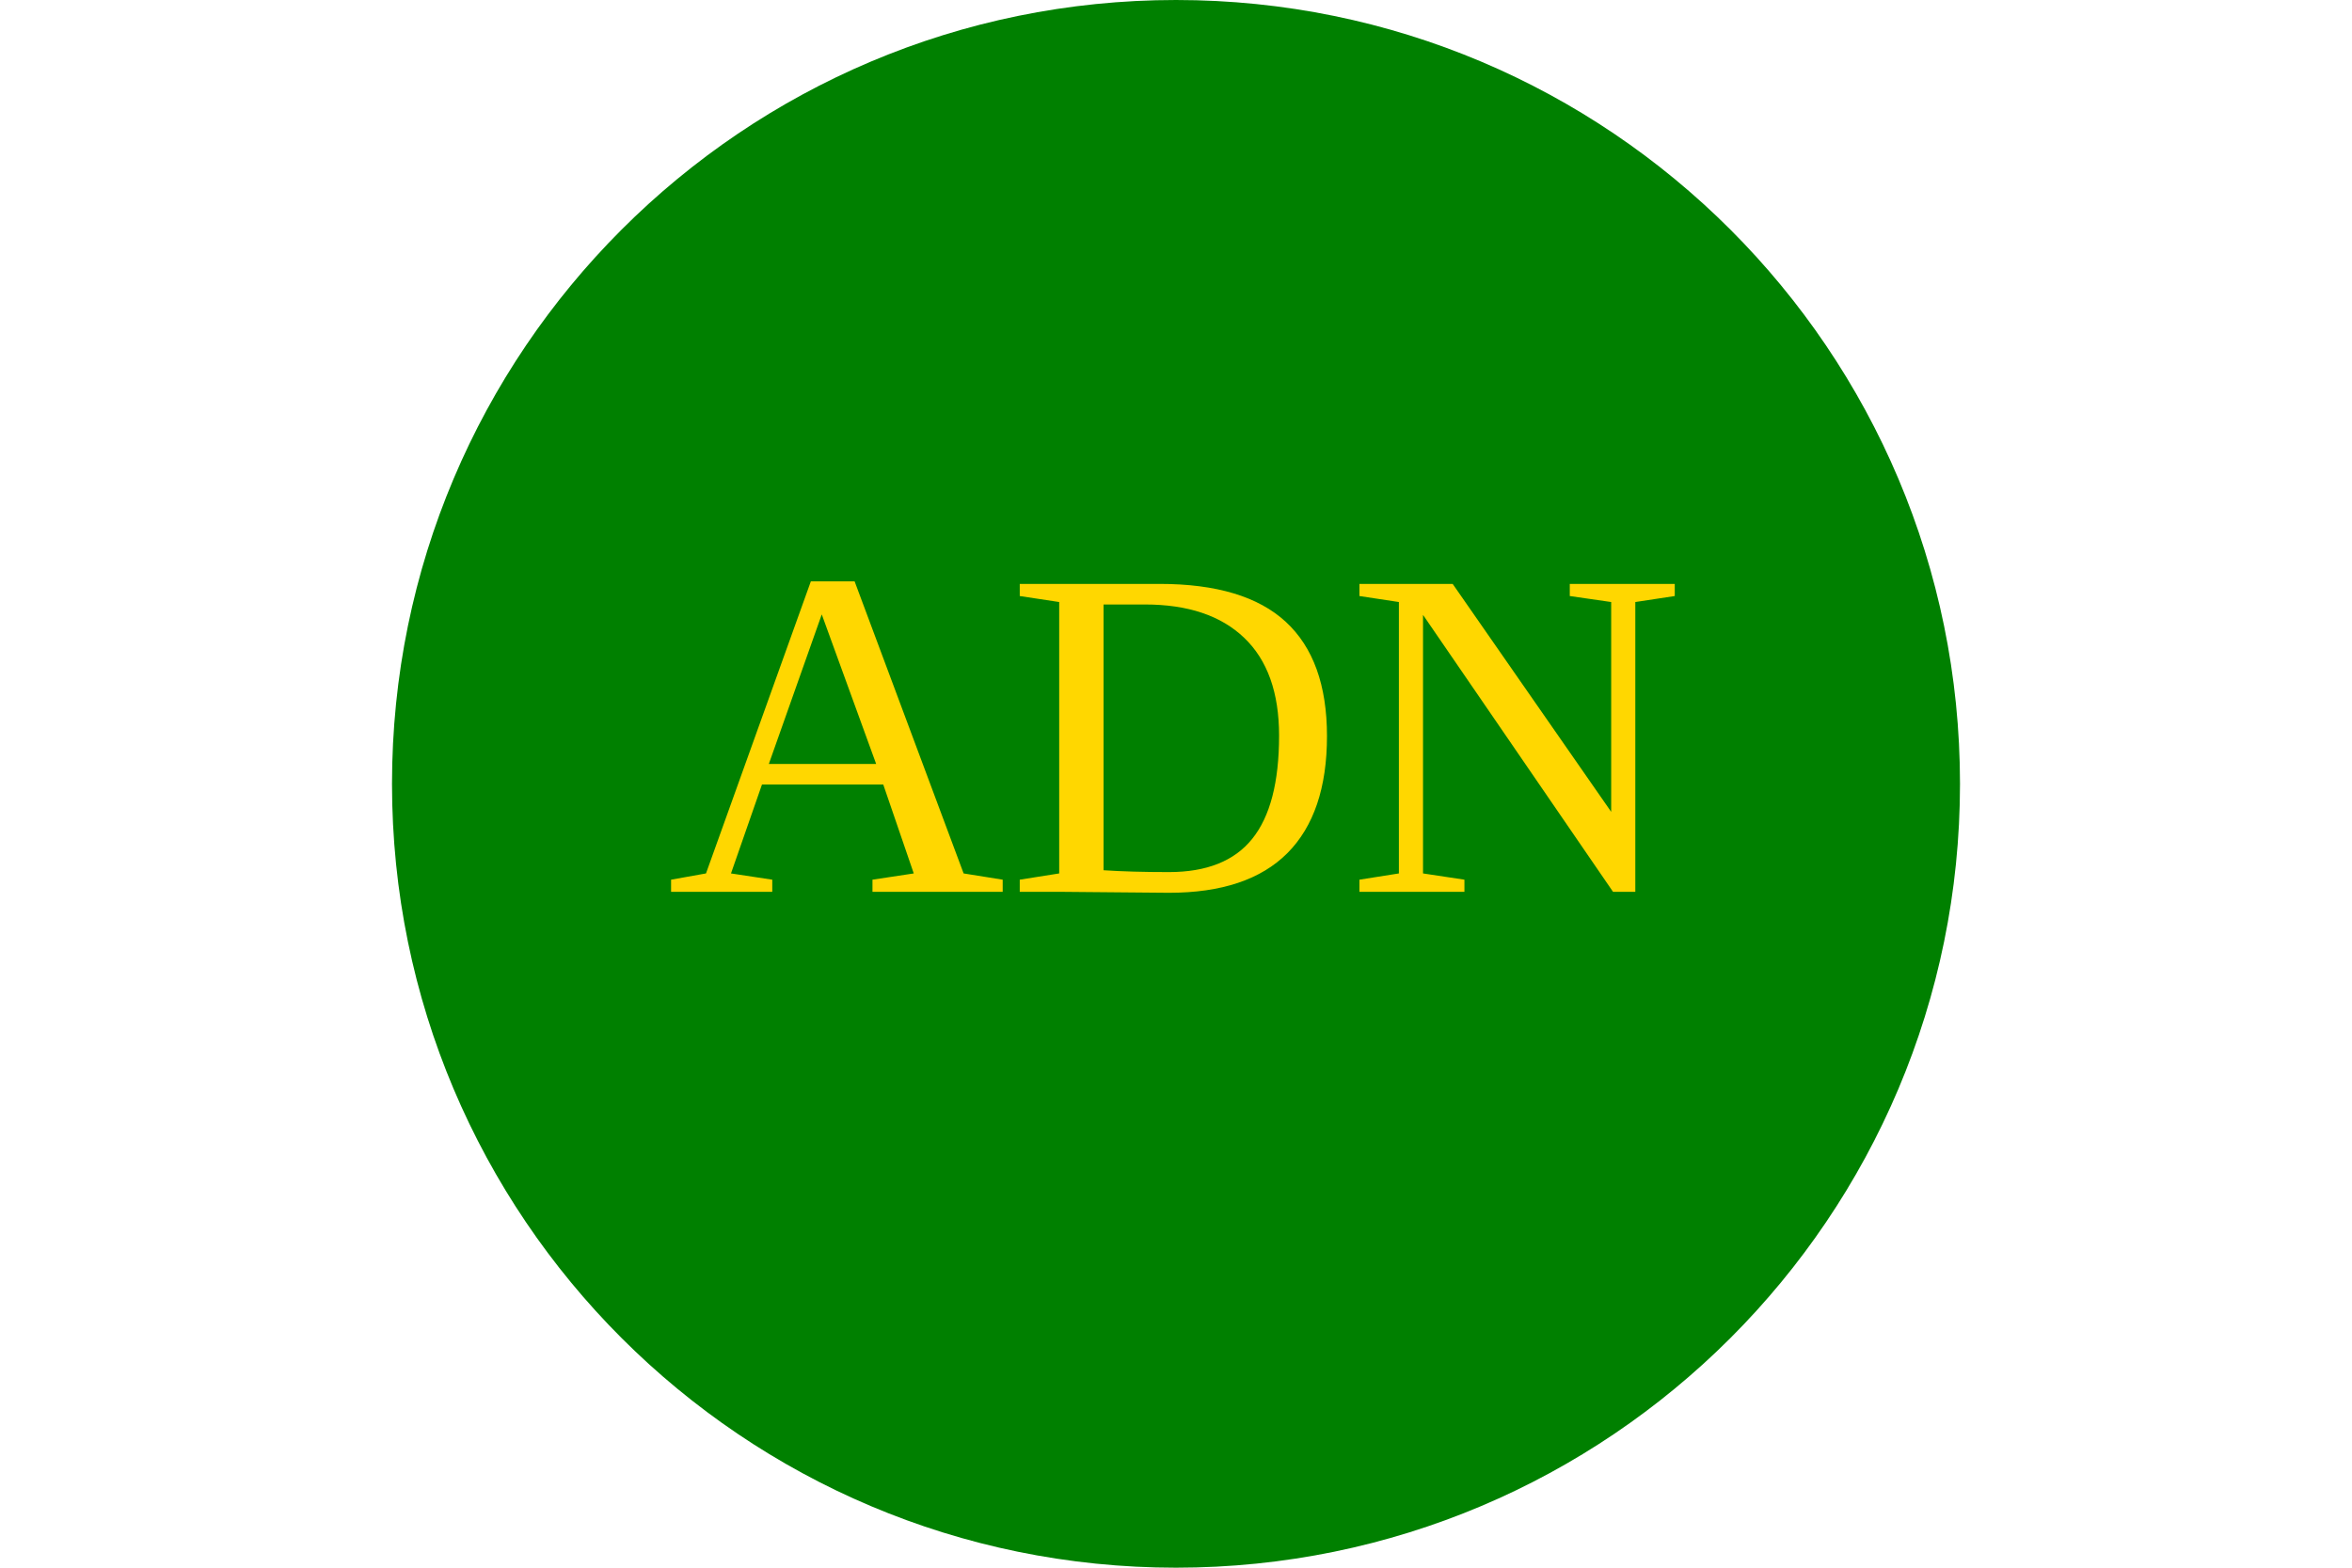
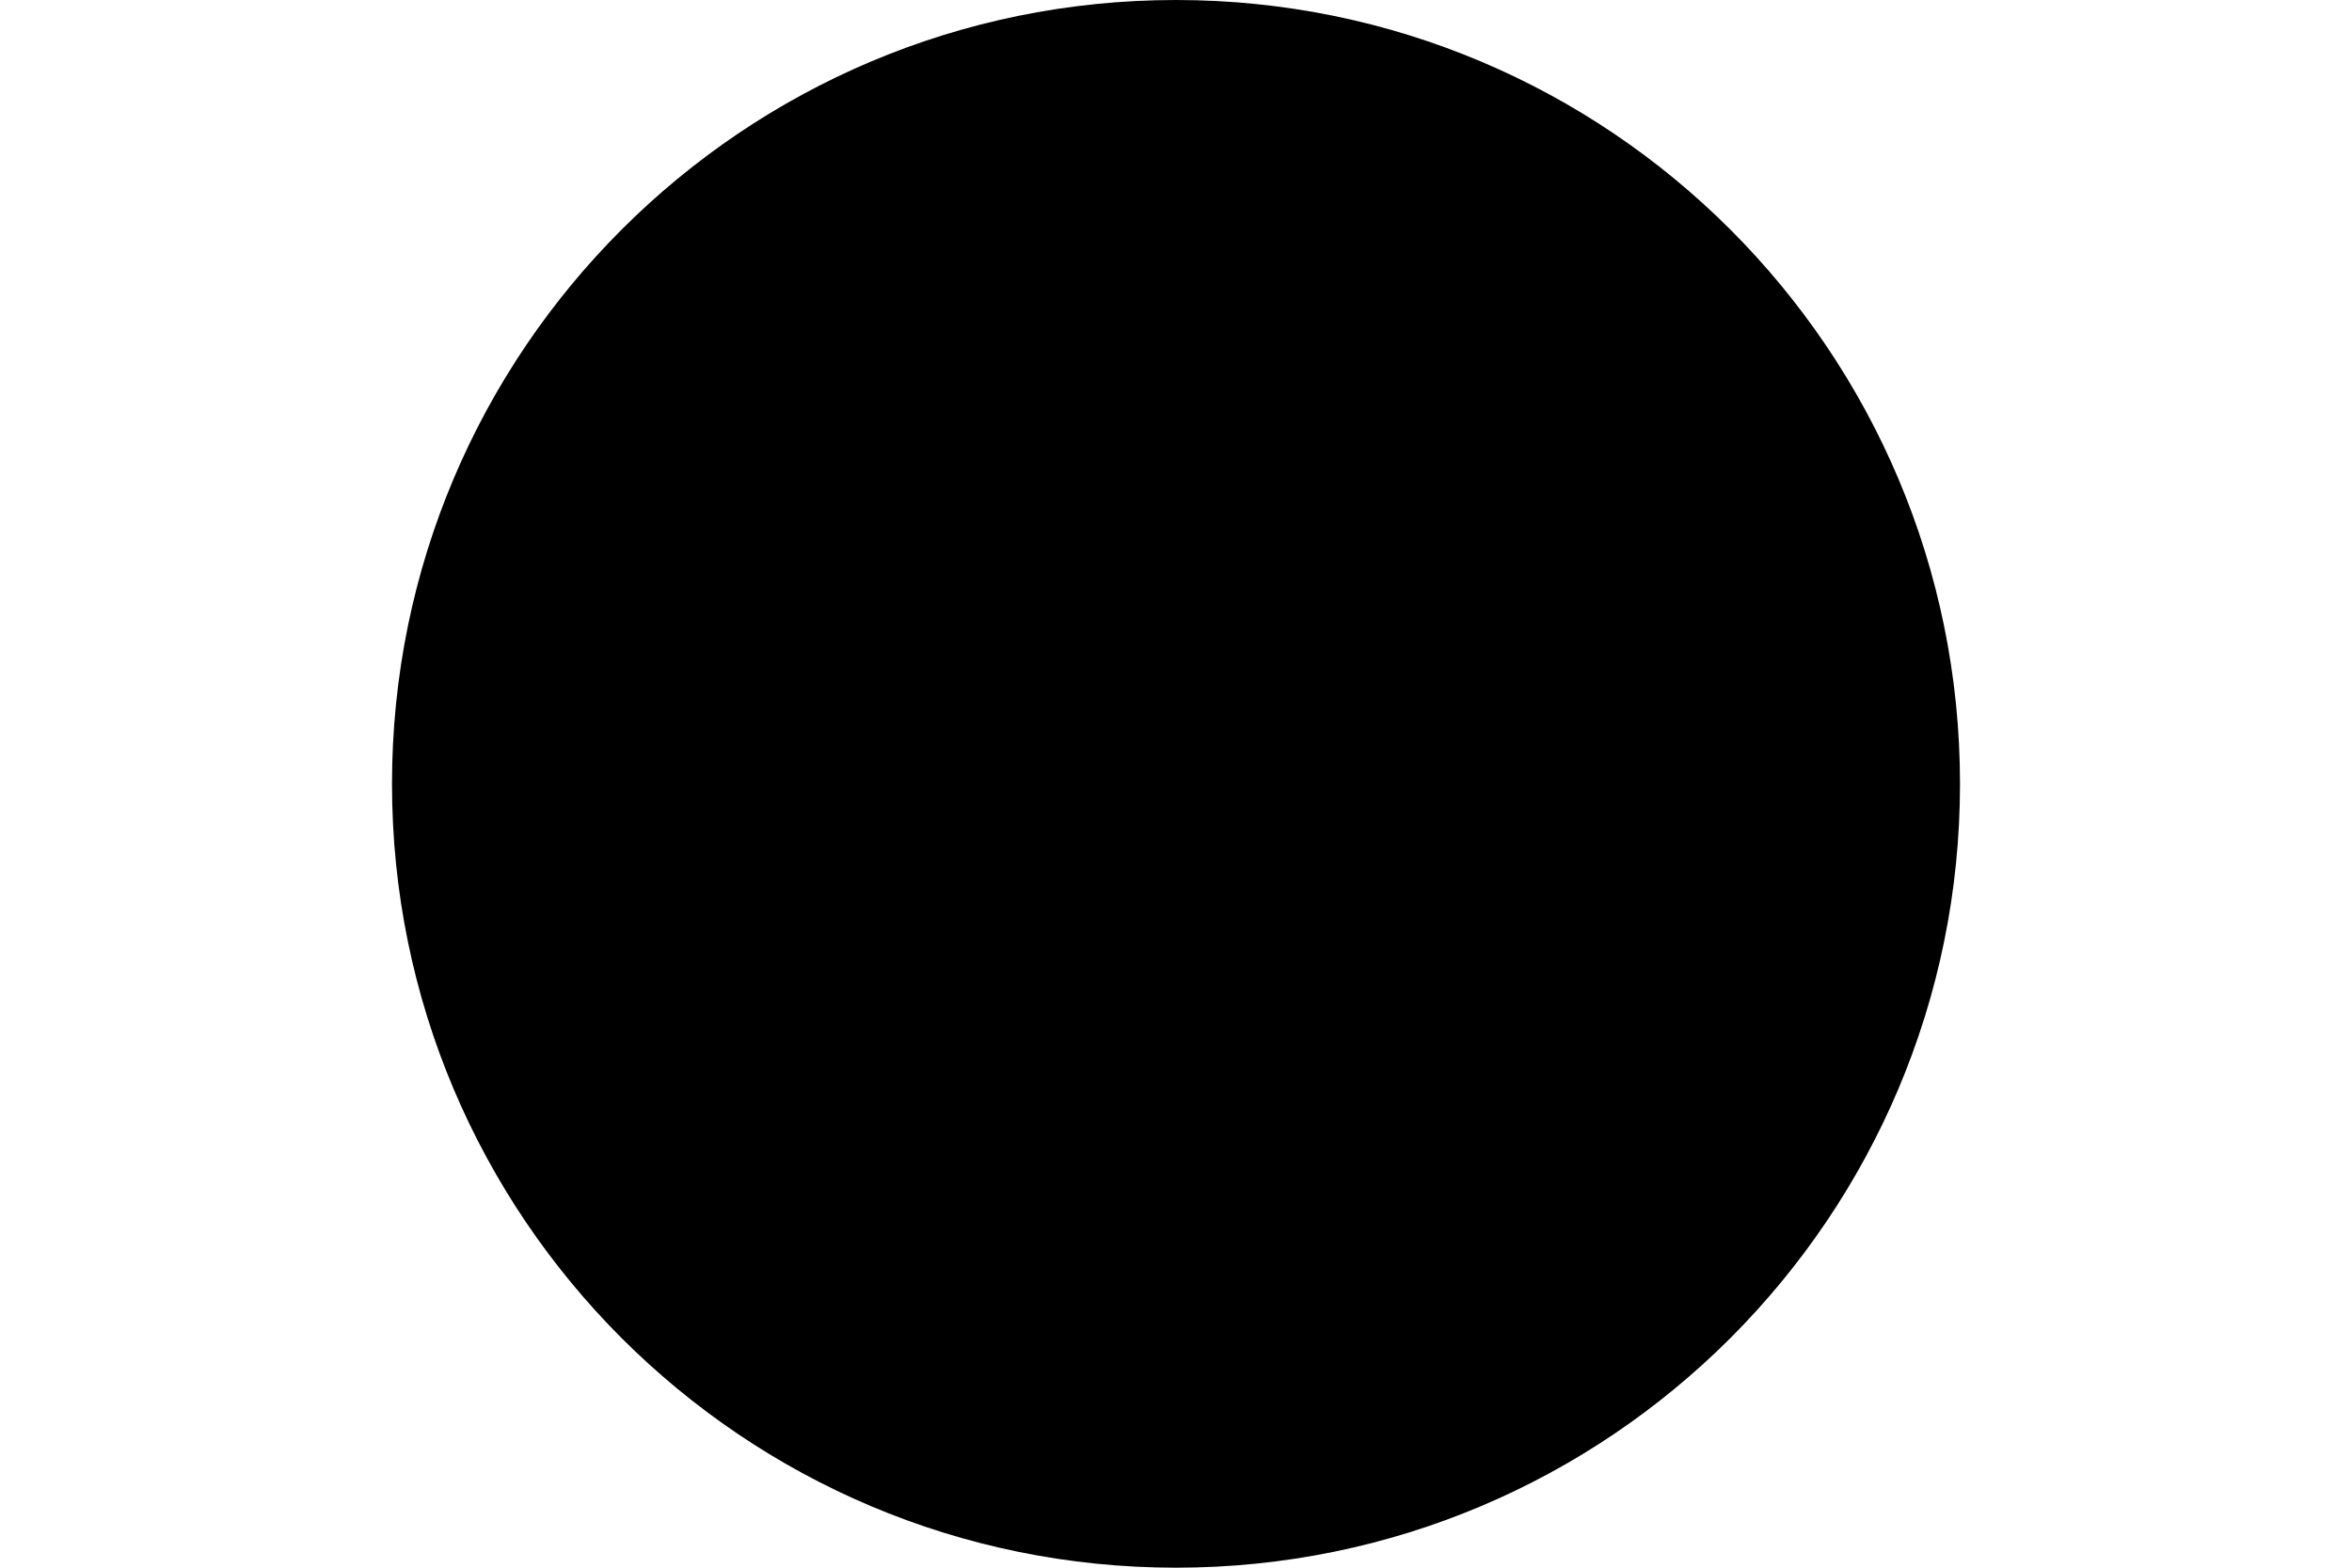
<svg xmlns="http://www.w3.org/2000/svg" width="300" height="200">
-   <circle cx="150" cy="100" r="100" fill="Green" />
-   <text x="50%" y="50%" font-size="60" dominant-baseline="middle" text-anchor="middle" fill="Gold">ADN</text>
+   <circle cx="150" cy="100" r="100" fill="wgh" />
+   <text x="50%" y="50%" font-size="60" dominant-baseline="middle" text-anchor="middle" fill="reds">wef</text>
</svg>
